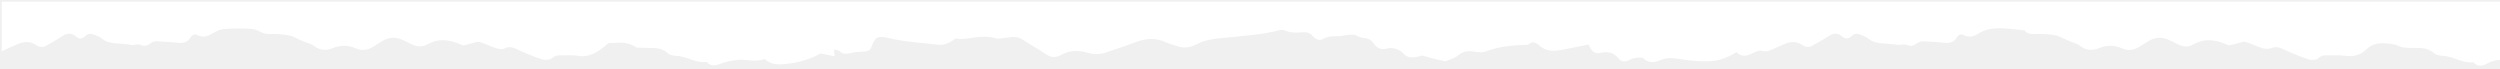
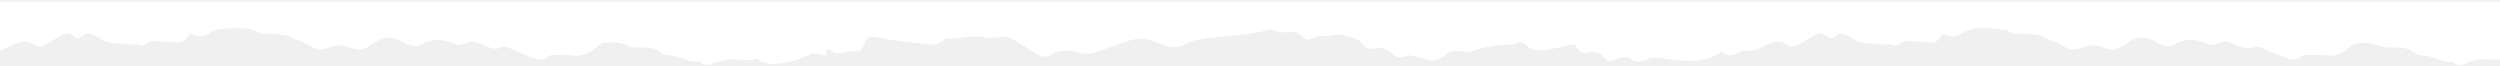
- <svg xmlns="http://www.w3.org/2000/svg" width="1430" height="39" viewBox="0 0 1430 39">
-   <path d="M1435.424 34.27c-4.435-.242-8.715-.246-12.823 2.09-2.464 1.4-5.418 2.06-7.775-.704-6.585.617-11.602-3.545-17.463-3.712-1.787-.052-3.967-.497-5.237-1.598-2.61-2.262-5.47-2.916-8.722-2.916-2.846.002-5.715.06-8.53-.27-1.668-.194-3.25-1.098-4.873-1.68-7.843-1.394-12.48-1.165-16.467 2.816-3.12 3.115-7.285 4.313-11.952 3.635-3.105-.45-6.313-.256-9.477-.265-2.116-.005-4.093-.32-6.023 1.63-1.07 1.08-3.984 1.218-5.69.652-5.057-1.677-9.988-3.78-14.842-5.995-2.155-.983-3.934-1.352-6.27-.45-1.57.605-3.692.5-5.356.005-3.213-.955-6.215-2.614-9.43-3.552-1.24-.36-2.83.41-4.243.736-1.782.41-3.53.987-5.326 1.293-8.352-3.848-14.45-3.986-20.713-.393-2.795 1.602-5.912 1.077-8.794-.414-1.774-.916-3.54-1.88-5.392-2.61-3.868-1.527-7.636-1.192-11.2.998-1.704 1.047-3.417 2.08-5.1 3.157-3.158 2.02-6.5 2.452-9.937.94-4.413-1.94-8.797-1.957-13.19-.115-4.09 1.714-7.688 1.178-11.216-1.594-1.496-1.174-3.624-1.54-5.44-2.335-2.437-1.068-4.834-2.226-7.276-3.28-5.735-.99-8.586-.91-11.434-.918-2.605-.01-5.344.464-7.25-2.048-9.45-.768-18.256-3.13-26.372 1.863-2.556 1.57-5.12 2.4-8.04.98-1.72-.838-3.176-.666-4.263 1.202-1.553 2.67-4.005 3.378-7.003 3.07-4.087-.417-8.192-.745-12.295-.842-1.27-.03-2.722.585-3.806 1.32-1.798 1.22-3.34 1.677-5.52.712-1.256-.555-3.01-.08-4.53.053-7.447-1.3-13.05-.01-17.355-3.56-1.264-1.04-2.947-1.606-4.485-2.285-1.88-.83-3.69-.785-5.243.78-1.86 1.874-3.78 1.588-5.613.03-2.517-2.142-4.887-1.74-7.483-.05-3.07 1.996-6.25 3.837-9.48 5.575-1.862 1.005-3.707.84-5.607-.475-2.76-1.91-5.928-2.147-9.07-.974-2.455.918-4.826 2.066-7.224 3.136-2.157.96-4.13 2.01-6.785 1.17-1.345-.423-3.31.347-4.734 1.08-3.406 1.75-6.58 2.875-9.816-.343-6.84 4.376-12.44 5.33-18.196 5.27-4.82-.052-9.674-.57-14.44-1.334-3.732-.6-7.298-.918-10.84.63-3.66 1.602-7.033 1.795-10.163-1.377-5.074-.26-6.326.69-7.655 1.317-2.283 1.077-4.412 1.272-6.22-.96-2.588-3.188-5.918-4.11-9.892-3.168-2.806.666-4.96-.226-6.232-2.94-.39-.83-.942-1.587-1.07-1.796-6.03 1.205-11.63 2.5-17.29 3.393-3.94.62-7.698-.018-10.866-2.942-1.902-1.754-4.1-2.443-6.47-.268-10.4.227-17.254 1.172-23.985 3.8-2.067.808-4.784.41-7.11.014-3.475-.59-6.226.03-9.012 2.378-1.888 1.59-4.625 2.19-7 3.19-5.31-1.01-9.35-2.204-13.43-3.25-5.8 1.834-8.215 1.195-10.225-.812-2.938-2.936-6.13-4.115-10.278-3.092-2.92.72-5.415-.417-7.11-2.956-1.54-2.312-3.67-3.15-6.42-3.313-1.515-.092-2.936-1.252-4.468-1.707-5.104-.243-6.522.643-7.998.728-3.438.203-6.863-.233-10.11 1.69-2.212 1.308-4.37.002-5.897-1.72-1.64-1.854-3.486-2.322-5.89-2.145-3.405.252-6.727.502-10.17-1.072-1.815-.828-4.62.445-6.968.836-2.156.356-4.28.918-6.444 1.185-5.32.656-10.652 1.206-15.982 1.773-4.078.434-8.196.61-12.225 1.31-2.837.495-5.764 1.286-8.274 2.635-3.99 2.145-7.874 2.722-12.112 1.137-1.87-.7-3.876-1.093-5.662-1.952-5.81-2.795-11.546-2.447-17.437-.223-5.608 2.117-11.312 3.985-16.99 5.91-3.592 1.22-7.207 1.272-10.867.146-5.148-1.586-10.112-1.4-14.96 1.332-2.933 1.652-5.877 1.534-8.872-.57-4.04-2.837-8.44-5.163-12.55-7.91-2.55-1.702-5.163-2.126-8.105-1.636-2.284.38-4.6.57-6.91.792-9.825-3.066-16.852 1.247-23.862-.13-4.932 3.662-7.585 3.873-10.355 3.54-9.465-1.134-18.994-1.588-28.348-3.863-6.23-1.516-7.603-.12-9.67 5.837-.287.832-1.692 1.638-2.687 1.8-2.622.427-5.385.16-7.937.79-2.667.657-5.013 1.343-7.336-.822-.657-.61-1.884-.617-3.215-1.01.11 1.325.185 2.21.33 3.932-2.485-.51-4.713-.964-8.028-1.643-4.898 2.813-11.424 5.043-18.4 5.847-4.726.544-9.48 1.126-13.425-2.596-6.473 1.913-11.156-.112-15.663.428-2.643.318-5.326.74-7.844 1.56-3.403 1.11-6.68 3.063-9.845-.382-6.428.852-11.55-3.424-17.532-3.483-1.58-.016-3.57-.455-4.647-1.466-2.812-2.634-6.076-3.064-9.627-3.054-2.742.01-5.486-.074-8.22-.218-6.673-4.304-11.197-2.278-15.33-2.64-.732-.065-1.625.808-2.325 1.39-4.622 3.834-9.358 7.067-15.95 5.97-3.088-.513-6.313-.238-9.477-.274-1.834-.02-3.407-.024-5.117 1.502-1.257 1.124-4.165 1.336-5.958.767-4.877-1.55-9.635-3.552-14.273-5.727-2.446-1.147-4.468-1.79-7.12-.485-1.285.632-3.3.374-4.786-.1-3.198-1.017-6.202-2.662-9.42-3.58-1.328-.38-3.015.4-4.52.74-1.687.38-3.333 1.04-5.036 1.225-8.885-3.984-14.567-3.89-20.422-.572-3.116 1.765-6.484 1.307-9.67-.44-1.837-1.007-3.756-1.908-5.72-2.632-3.464-1.277-6.853-.87-10.037.965-1.824 1.05-3.602 2.18-5.374 3.315-3.245 2.076-6.66 2.578-10.225.994-4.41-1.96-8.8-1.87-13.19-.043-3.968 1.652-7.466 1.126-10.95-1.496-1.683-1.267-4.02-1.652-6.022-2.524-2.256-.983-4.452-2.1-6.707-3.085-6.202-1.144-9.266-1.097-12.325-1.043-2.343.042-4.26-.557-6.424-1.777-2.28-1.287-5.457-1.243-8.256-1.32-4.102-.112-8.242-.054-12.31.413-1.97.227-3.906 1.39-5.69 2.414-2.687 1.54-5.3 2.542-8.34 1.01-1.774-.895-3.15-.426-4.232 1.33-1.523 2.47-3.8 3.3-6.725 2.993-4.294-.453-8.612-.74-12.928-.884-1.08-.034-2.366.516-3.24 1.2-1.834 1.436-3.46 1.862-5.76.815-1.226-.56-2.998.015-4.516.166-7.548-1.443-13.323-.048-17.628-3.858-1.064-.943-2.58-1.405-3.93-1.992-1.98-.86-3.875-.885-5.53.79-1.74 1.768-3.626 1.552-5.35.077-2.61-2.23-5.043-1.905-7.747-.102-2.96 1.973-6.06 3.76-9.192 5.452-1.965 1.06-3.892.903-5.904-.467-3.223-2.194-6.8-1.965-10.28-.51C7.11 26.473 4.07 27.92 1 29.3V.96C481.244.96 961.49.96 1441.734.96v33.38c-2.103-.017-4.212.046-6.31-.07z" fill="#FFFFFF" fill-rule="evenodd" />
+ <svg xmlns="http://www.w3.org/2000/svg" width="1440" height="38" viewBox="0 0 1440 38">
+   <path d="M1433.693 34.27c-4.433-.242-8.71-.246-12.816 2.09-2.463 1.4-5.415 2.06-7.77-.704-6.583.617-11.597-3.545-17.455-3.712-1.786-.052-3.965-.497-5.235-1.598-2.608-2.262-5.467-2.916-8.717-2.916-2.845.002-5.712.06-8.526-.27-1.667-.194-3.248-1.098-4.87-1.68-7.84-1.394-12.474-1.165-16.46 2.816-3.117 3.115-7.28 4.313-11.945 3.635-3.104-.45-6.31-.255-9.473-.264-2.115-.005-4.09-.32-6.02 1.63-1.07 1.08-3.982 1.218-5.687.652-5.055-1.677-9.983-3.78-14.835-5.995-2.154-.983-3.932-1.352-6.266-.45-1.57.605-3.692.5-5.355.005-3.21-.955-6.212-2.614-9.425-3.552-1.24-.36-2.828.41-4.24.736-1.782.41-3.53.987-5.324 1.293-8.348-3.848-14.443-3.986-20.702-.393-2.794 1.602-5.91 1.077-8.79-.414-1.773-.916-3.538-1.88-5.39-2.61-3.865-1.527-7.63-1.192-11.194.998-1.703 1.047-3.415 2.08-5.097 3.157-3.156 2.02-6.497 2.452-9.932.94-4.41-1.94-8.79-1.957-13.182-.115-4.088 1.714-7.684 1.178-11.21-1.594-1.496-1.174-3.623-1.54-5.438-2.335-2.435-1.07-4.83-2.227-7.272-3.28-5.732-.99-8.582-.91-11.428-.92-2.604-.01-5.34.465-7.246-2.047-9.446-.768-18.247-3.13-26.36 1.863-2.554 1.57-5.116 2.4-8.035.98-1.72-.838-3.175-.666-4.262 1.202-1.552 2.67-4.003 3.378-7 3.07-4.084-.417-8.187-.745-12.288-.842-1.27-.03-2.72.585-3.804 1.32-1.797 1.22-3.338 1.677-5.517.712-1.257-.555-3.01-.08-4.53.053-7.442-1.3-13.042-.01-17.345-3.56-1.263-1.04-2.946-1.605-4.483-2.284-1.88-.83-3.688-.785-5.24.78-1.86 1.874-3.778 1.588-5.61.03-2.516-2.142-4.885-1.74-7.48-.05-3.068 1.996-6.246 3.837-9.475 5.575-1.86 1.006-3.705.84-5.604-.474-2.758-1.91-5.925-2.147-9.065-.974-2.454.918-4.824 2.066-7.22 3.136-2.156.96-4.128 2.01-6.782 1.17-1.344-.423-3.308.347-4.732 1.08-3.404 1.75-6.576 2.875-9.81-.343-6.837 4.376-12.434 5.33-18.187 5.27-4.818-.052-9.67-.57-14.433-1.334-3.73-.6-7.294-.917-10.834.63-3.66 1.603-7.03 1.796-10.158-1.376-5.072-.26-6.323.69-7.65 1.317-2.283 1.078-4.41 1.273-6.218-.96-2.587-3.187-5.915-4.11-9.887-3.167-2.805.666-4.958-.226-6.23-2.94-.39-.83-.94-1.587-1.068-1.796-6.028 1.205-11.625 2.5-17.283 3.393-3.938.62-7.694-.018-10.86-2.942-1.9-1.754-4.098-2.443-6.467-.268-10.394.227-17.245 1.172-23.973 3.8-2.065.808-4.78.41-7.106.014-3.472-.59-6.222.03-9.006 2.378-1.887 1.59-4.623 2.19-6.997 3.19-5.307-1.01-9.345-2.204-13.423-3.25-5.797 1.834-8.21 1.195-10.22-.812-2.936-2.936-6.127-4.115-10.272-3.092-2.92.72-5.413-.417-7.107-2.956-1.54-2.312-3.668-3.15-6.417-3.313-1.514-.093-2.934-1.253-4.465-1.708-5.102-.243-6.52.643-7.994.728-3.437.203-6.86-.233-10.106 1.69-2.21 1.308-4.368.002-5.894-1.72-1.64-1.854-3.484-2.322-5.887-2.145-3.403.252-6.724.502-10.165-1.072-1.814-.828-4.618.445-6.964.836-2.155.355-4.278.917-6.44 1.184-5.318.656-10.648 1.206-15.975 1.773-4.077.434-8.193.61-12.22 1.31-2.835.495-5.76 1.286-8.27 2.635-3.987 2.145-7.87 2.722-12.105 1.137-1.87-.7-3.874-1.094-5.66-1.953-5.806-2.795-11.54-2.447-17.427-.223-5.606 2.117-11.307 3.985-16.982 5.91-3.59 1.22-7.203 1.272-10.86.146-5.147-1.586-10.108-1.4-14.954 1.332-2.93 1.652-5.874 1.534-8.867-.57-4.038-2.837-8.436-5.163-12.544-7.91-2.547-1.702-5.16-2.126-8.1-1.636-2.282.38-4.597.57-6.906.792-9.82-3.066-16.844 1.247-23.85-.13-4.93 3.662-7.58 3.873-10.35 3.54-9.46-1.134-18.984-1.588-28.333-3.863-6.226-1.516-7.598-.12-9.664 5.837-.287.832-1.69 1.638-2.686 1.8-2.62.427-5.382.16-7.933.79-2.666.657-5.01 1.343-7.332-.822-.657-.61-1.883-.617-3.214-1.01.11 1.325.186 2.21.33 3.932-2.482-.51-4.71-.964-8.023-1.643-4.895 2.812-11.418 5.042-18.39 5.846-4.724.544-9.475 1.126-13.418-2.596-6.47 1.913-11.152-.112-15.656.428-2.642.318-5.324.74-7.84 1.56-3.402 1.11-6.677 3.063-9.84-.382-6.425.852-11.545-3.424-17.523-3.483-1.58-.016-3.568-.455-4.644-1.466-2.81-2.634-6.073-3.064-9.622-3.054-2.74.01-5.483-.074-8.216-.218-6.67-4.304-11.19-2.278-15.322-2.64-.732-.065-1.624.808-2.324 1.39-4.62 3.834-9.353 7.067-15.942 5.97-3.086-.513-6.31-.238-9.472-.274-1.833-.02-3.405-.023-5.114 1.503-1.257 1.124-4.163 1.336-5.955.767-4.876-1.55-9.632-3.552-14.267-5.727-2.445-1.147-4.466-1.79-7.117-.485-1.284.632-3.298.374-4.783-.1-3.196-1.017-6.2-2.662-9.415-3.58-1.328-.38-3.014.4-4.518.74-1.686.38-3.33 1.04-5.033 1.225-8.88-3.984-14.56-3.89-20.412-.572-3.114 1.766-6.48 1.308-9.665-.44-1.836-1.006-3.754-1.907-5.717-2.63-3.462-1.278-6.85-.87-10.032.964-1.822 1.05-3.6 2.18-5.37 3.315-3.244 2.075-6.657 2.577-10.22.993-4.408-1.96-8.796-1.87-13.183-.043-3.966 1.652-7.463 1.126-10.945-1.496-1.682-1.267-4.018-1.652-6.02-2.524-2.254-.983-4.448-2.1-6.702-3.085-6.2-1.144-9.262-1.097-12.32-1.043-2.34.042-4.257-.557-6.42-1.777-2.28-1.287-5.454-1.243-8.252-1.32-4.1-.112-8.237-.054-12.303.413-1.97.227-3.904 1.39-5.687 2.414-2.686 1.54-5.298 2.542-8.336 1.01-1.773-.895-3.15-.426-4.23 1.33-1.522 2.47-3.798 3.3-6.722 2.993-4.29-.453-8.607-.74-12.92-.884-1.08-.033-2.366.517-3.24 1.2-1.832 1.437-3.458 1.863-5.756.816-1.226-.56-2.997.015-4.514.166-7.544-1.443-13.316-.048-17.62-3.858-1.063-.943-2.578-1.405-3.927-1.992-1.98-.86-3.873-.885-5.527.79-1.74 1.768-3.624 1.552-5.348.077-2.608-2.23-5.04-1.906-7.743-.103-2.958 1.973-6.057 3.76-9.187 5.452-1.964 1.06-3.89.902-5.9-.468-3.222-2.194-6.797-1.965-10.276-.51C6.107 26.472 3.068 27.92 0 29.3V.96h1440v33.38c-2.102-.017-4.21.046-6.307-.07z" fill="#FFF" fill-rule="evenodd" />
</svg>
